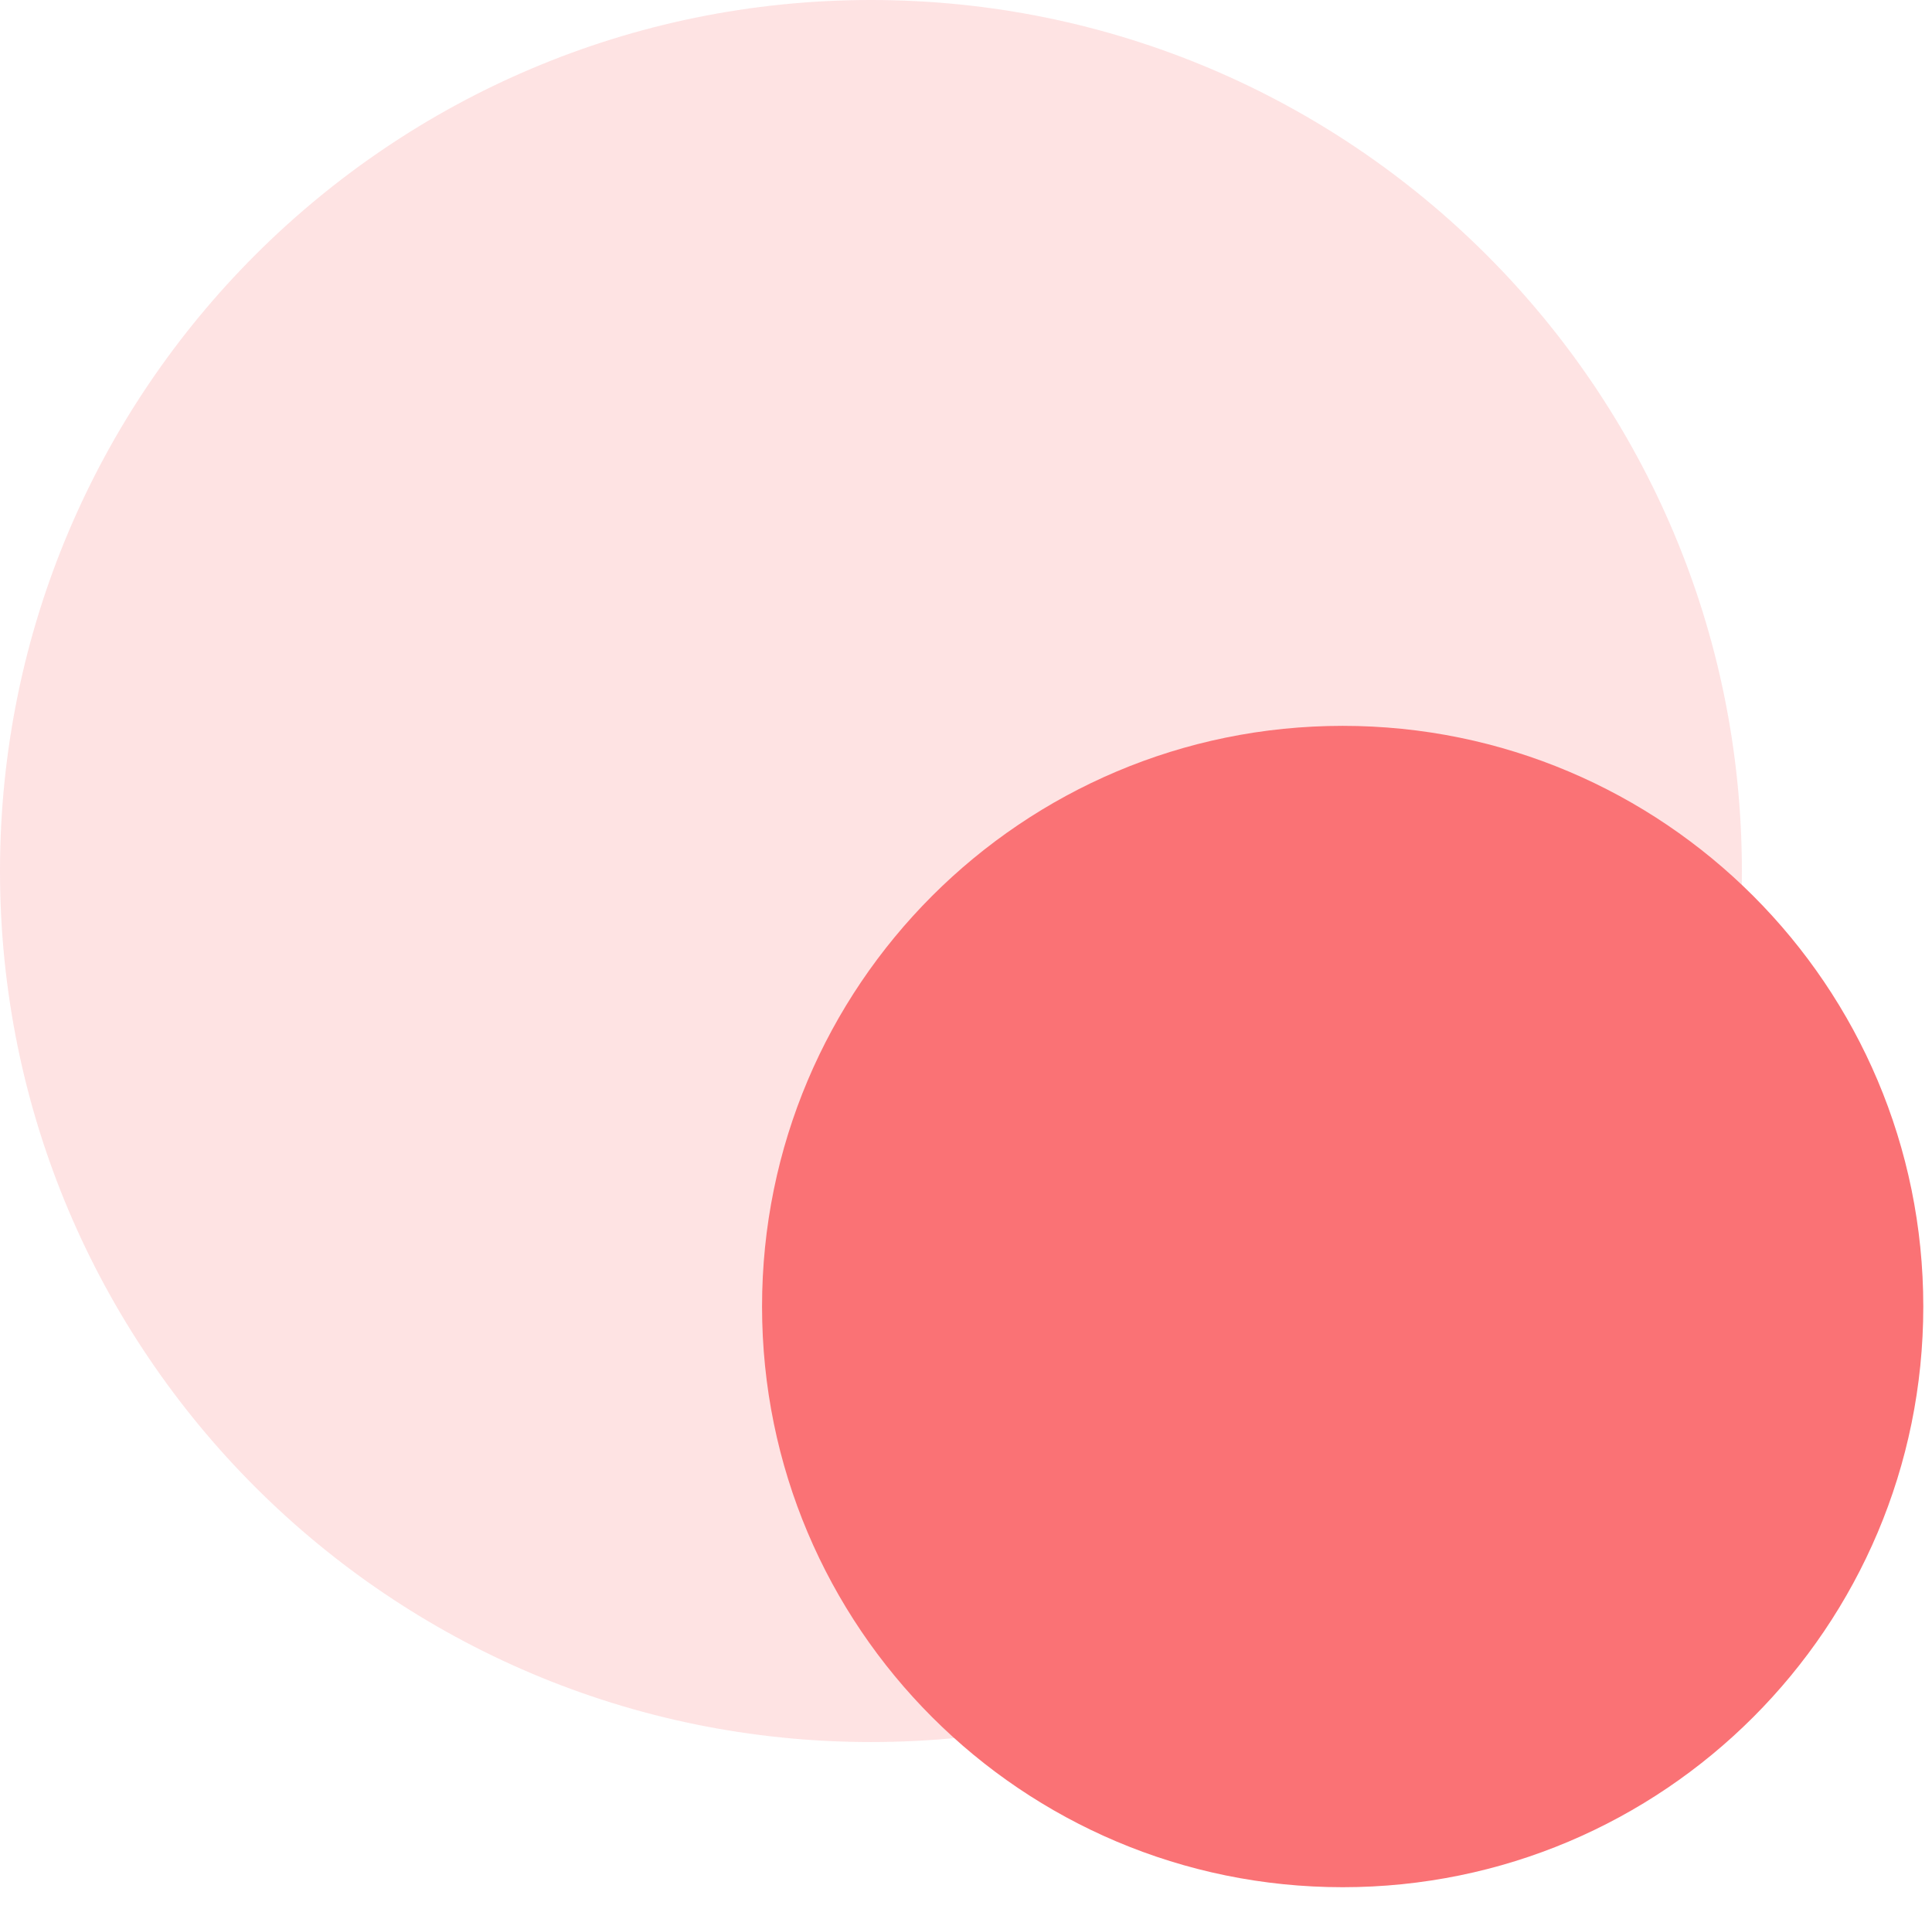
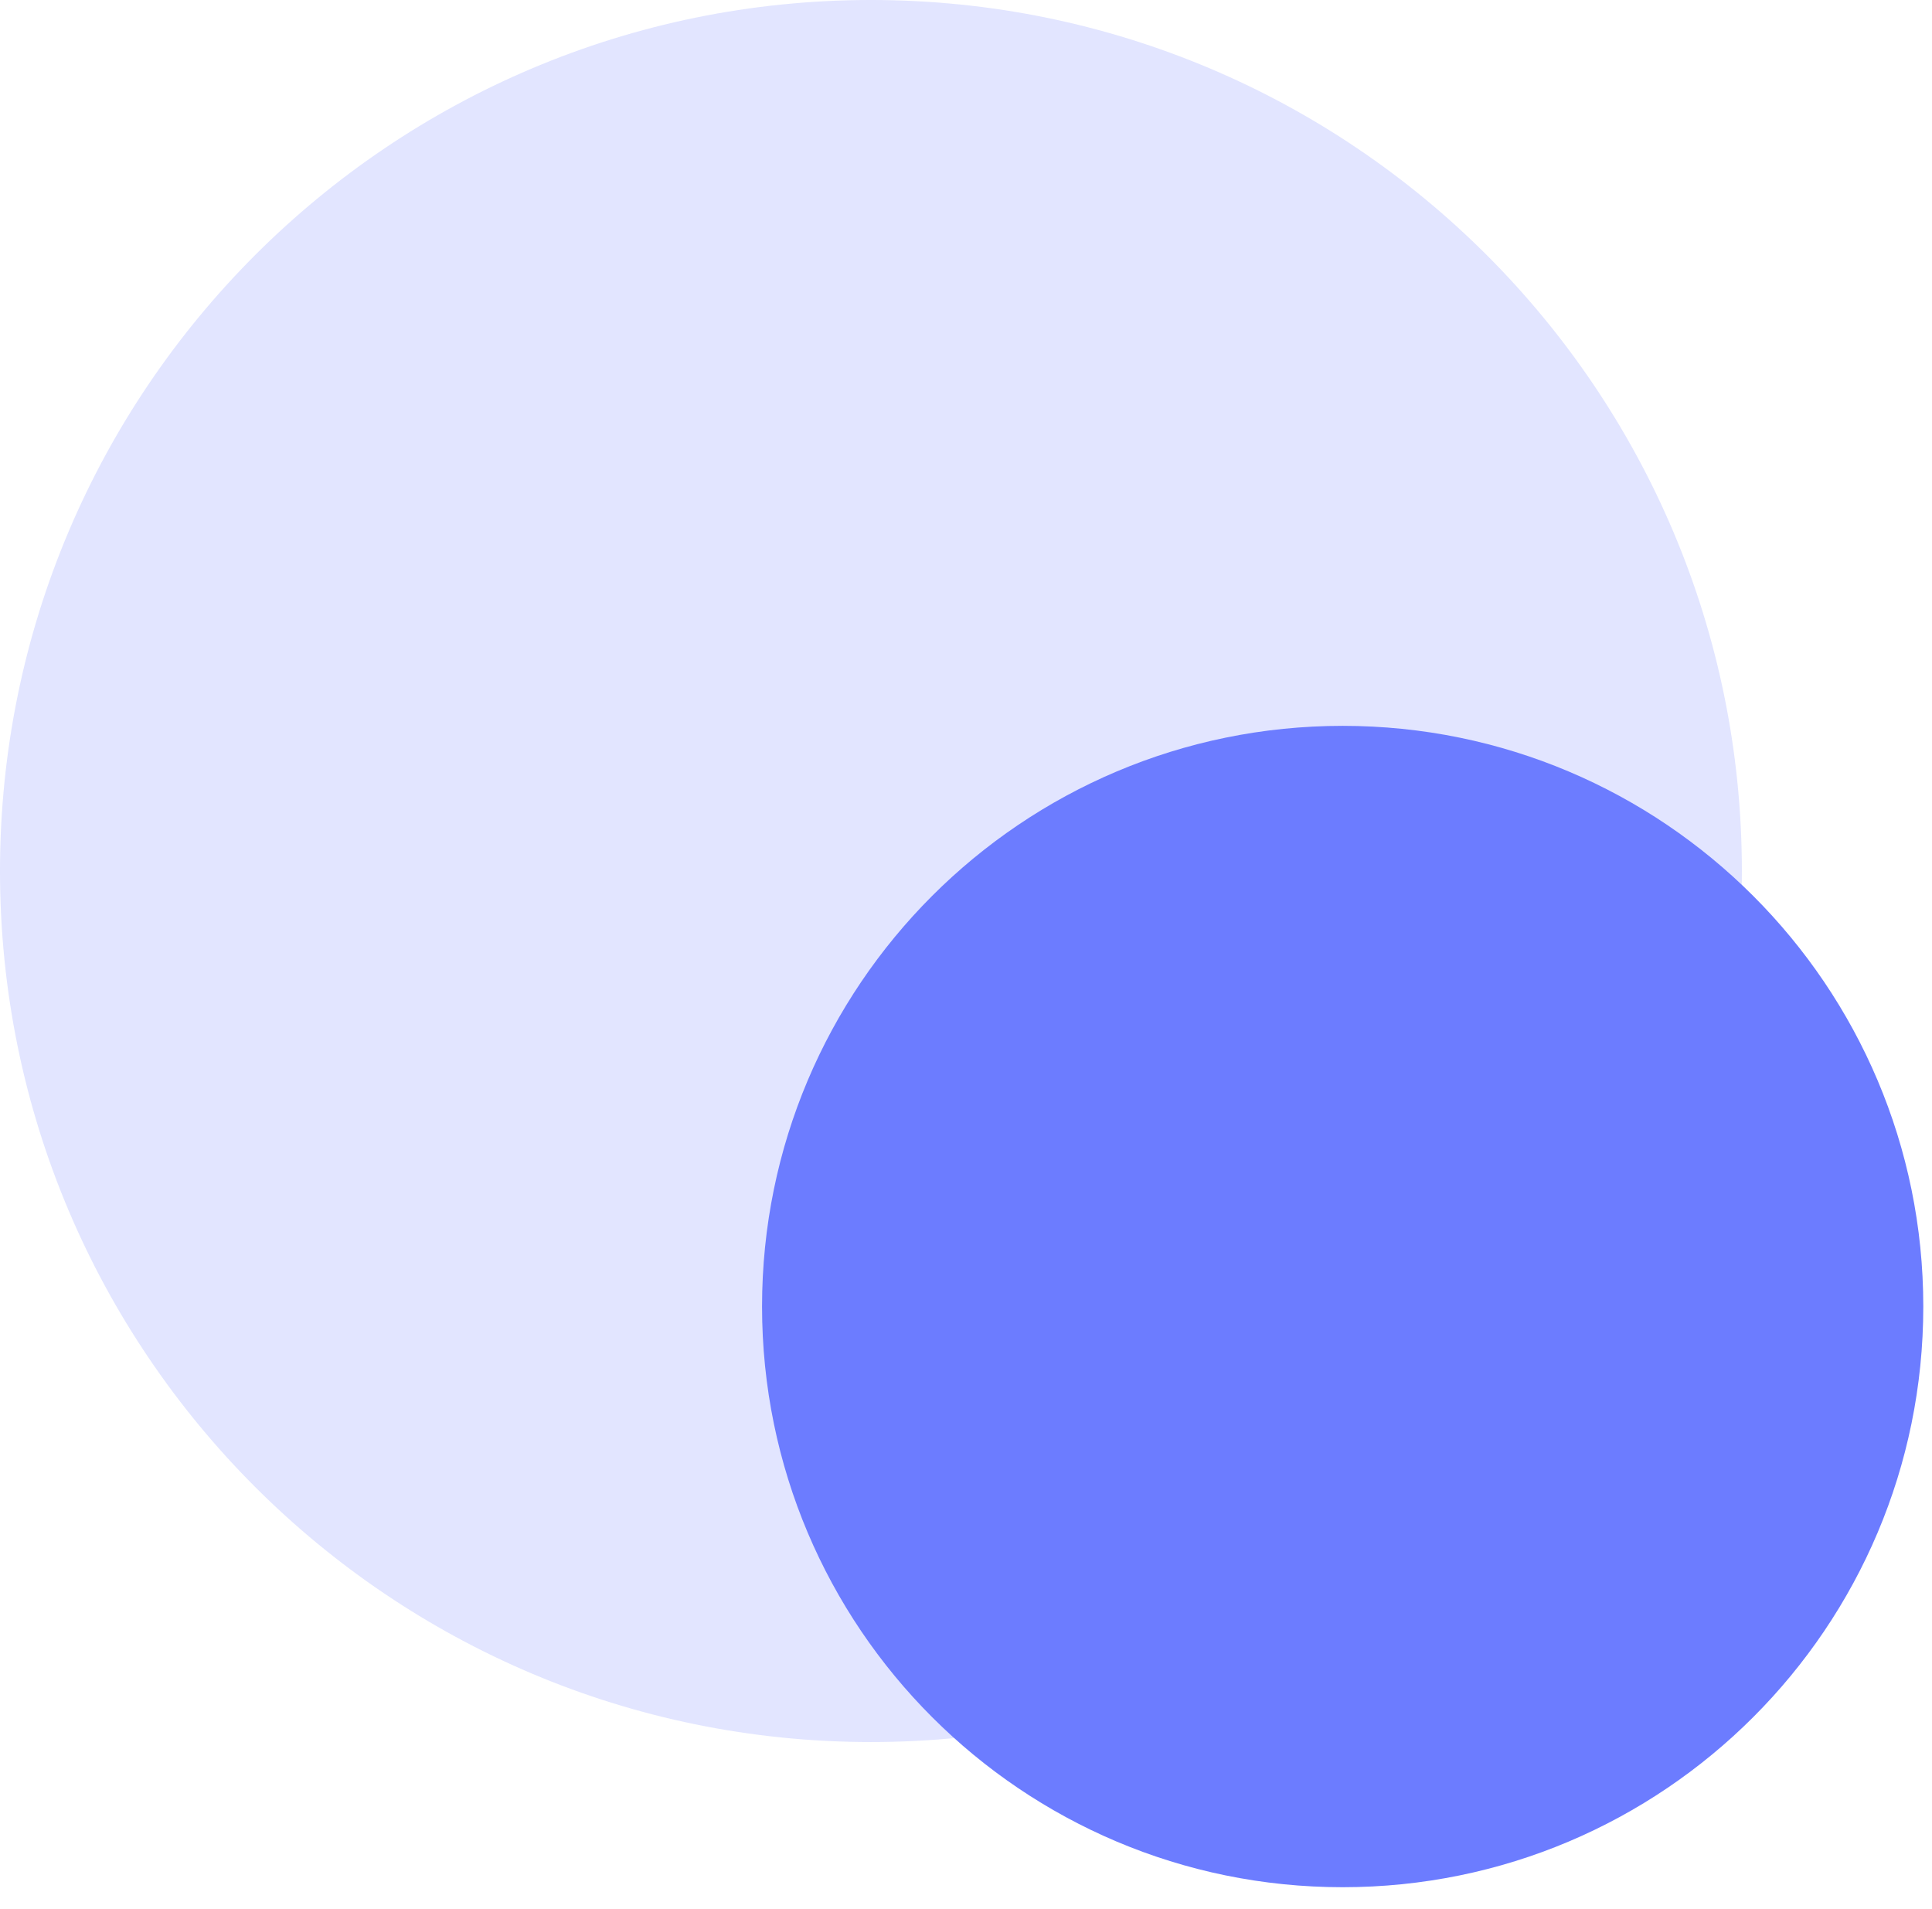
<svg xmlns="http://www.w3.org/2000/svg" width="83" height="82" viewBox="0 0 83 82" fill="none">
-   <rect opacity="0.2" width="74.832" height="74.832" rx="37.416" fill="#FA7275" />
-   <rect x="32.738" y="31.18" width="49.888" height="49.888" rx="24.944" fill="#FA7275" />
+   <rect opacity="0.2" width="74.832" height="74.832" rx="37.416" fill="#6C7CFF" />
+   <rect x="32.738" y="31.18" width="49.888" height="49.888" rx="24.944" fill="#6C7CFF" />
</svg>
